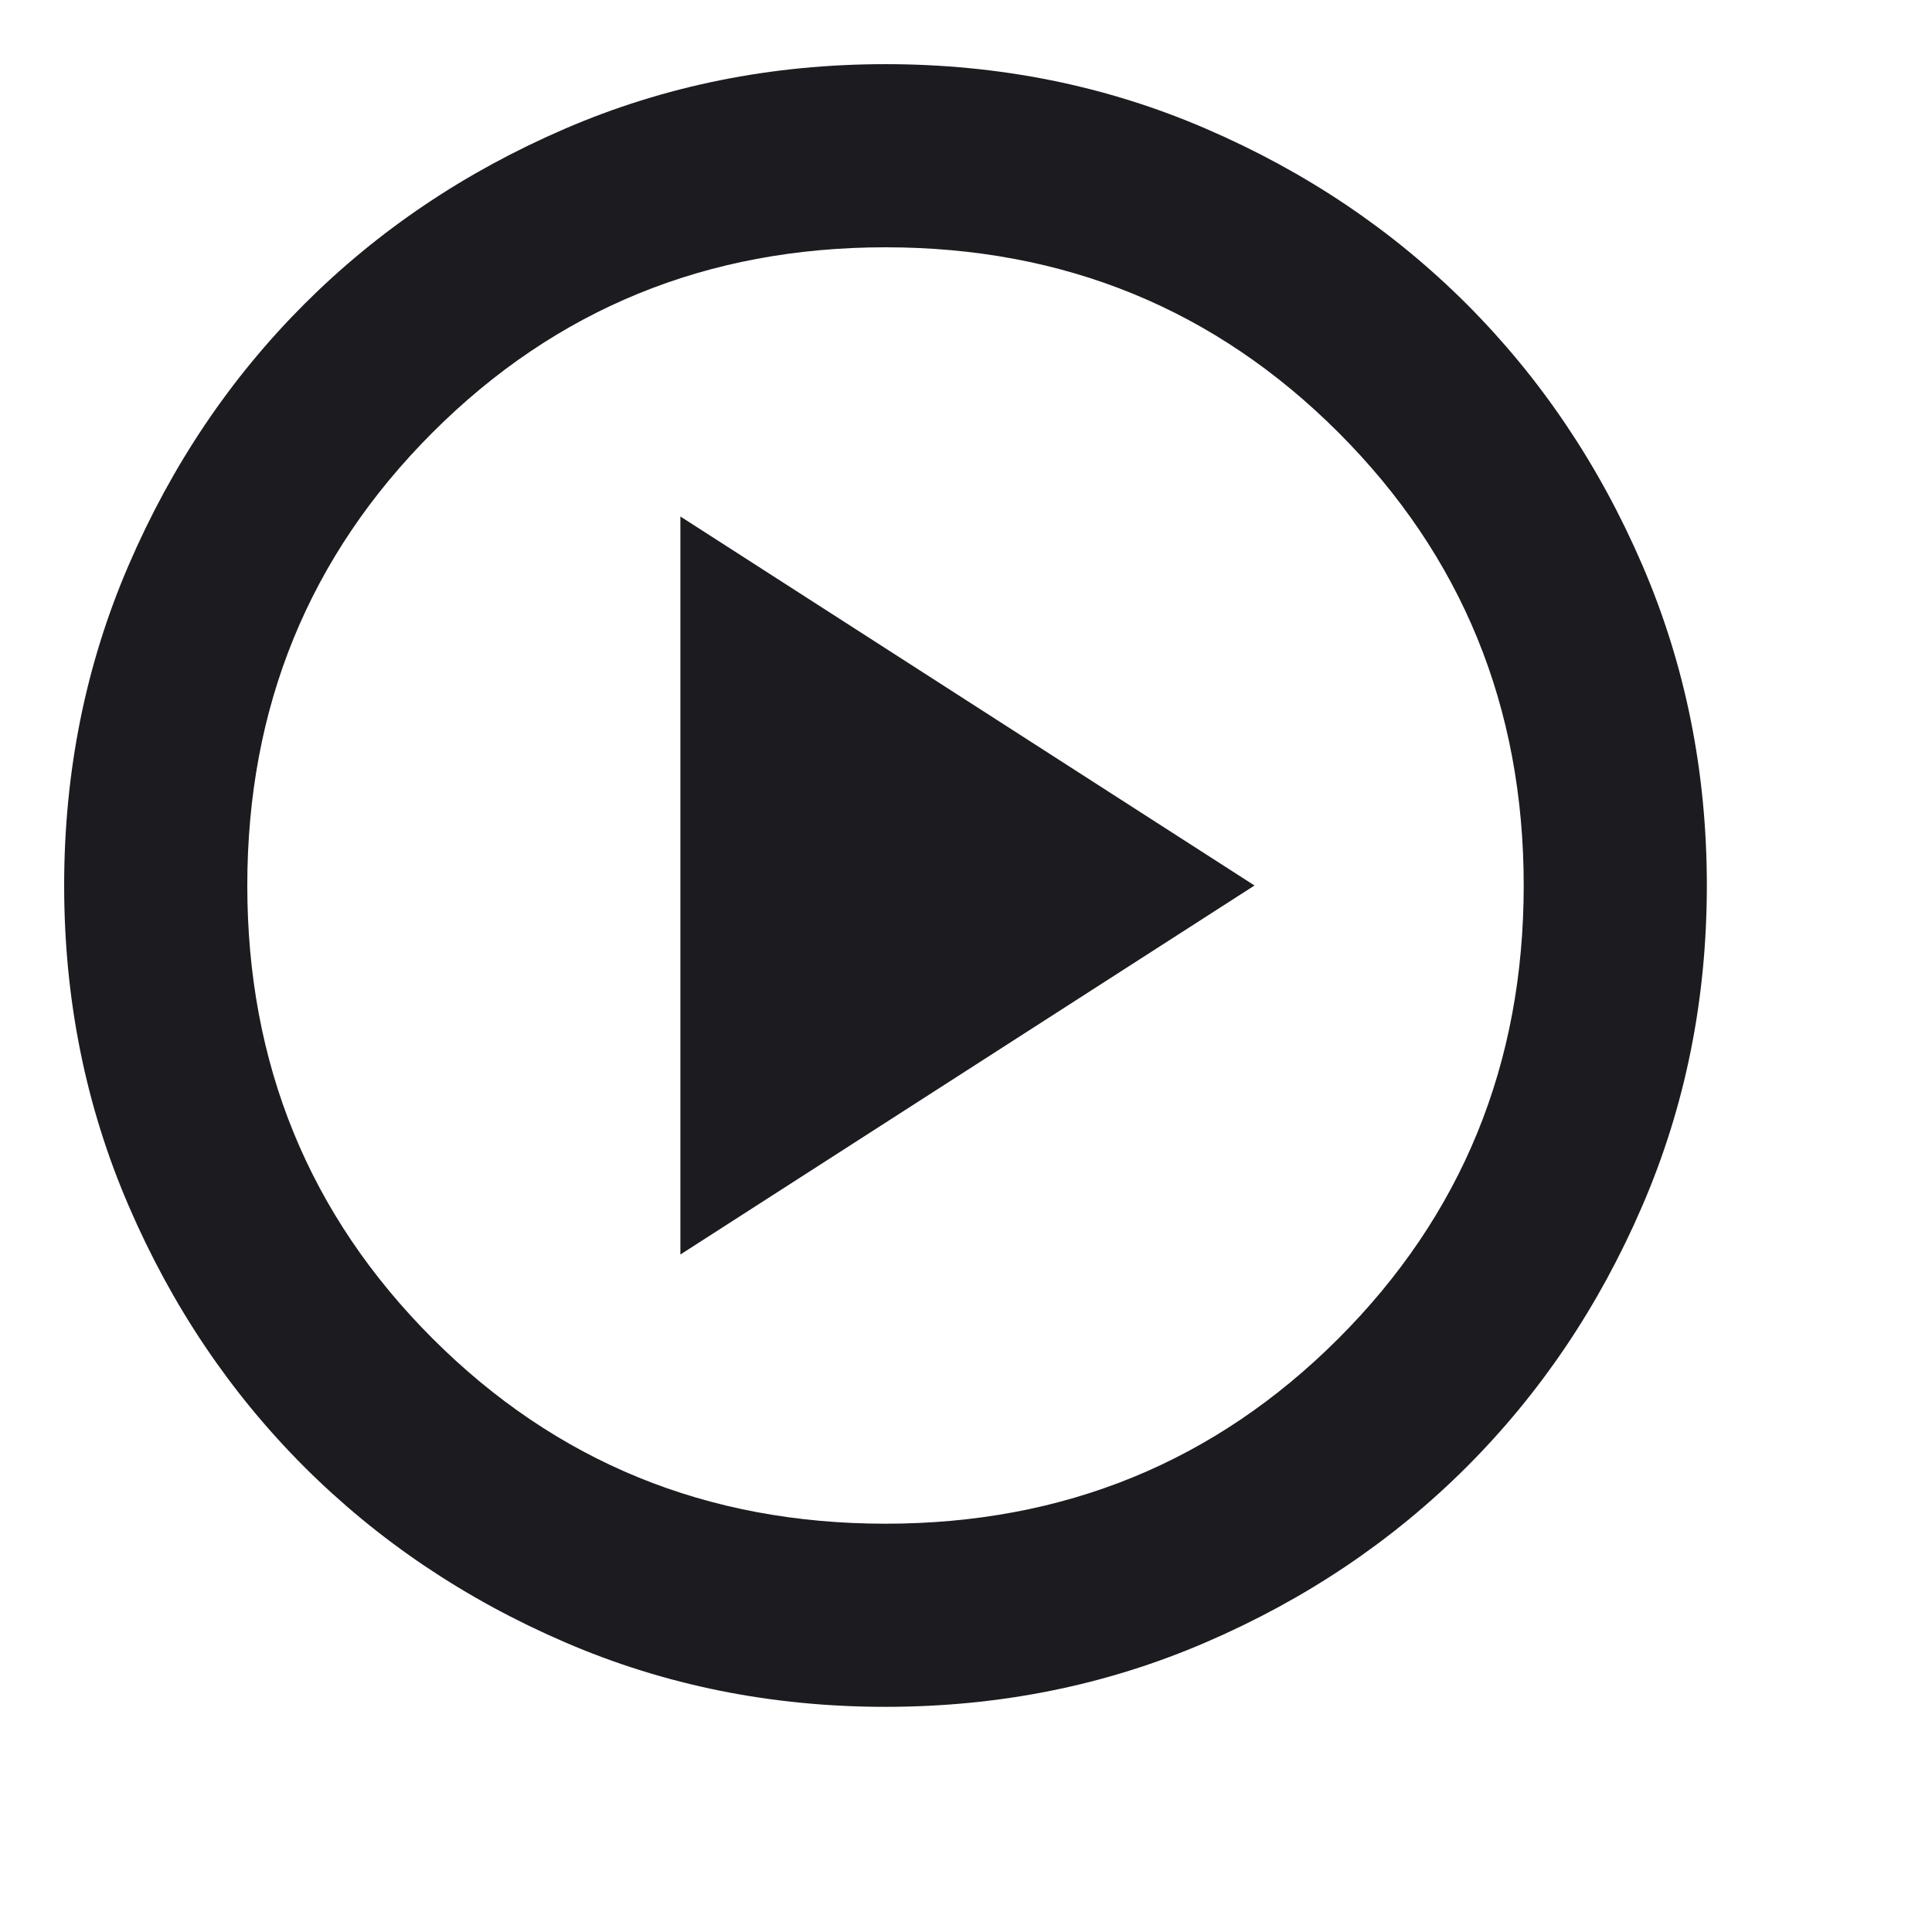
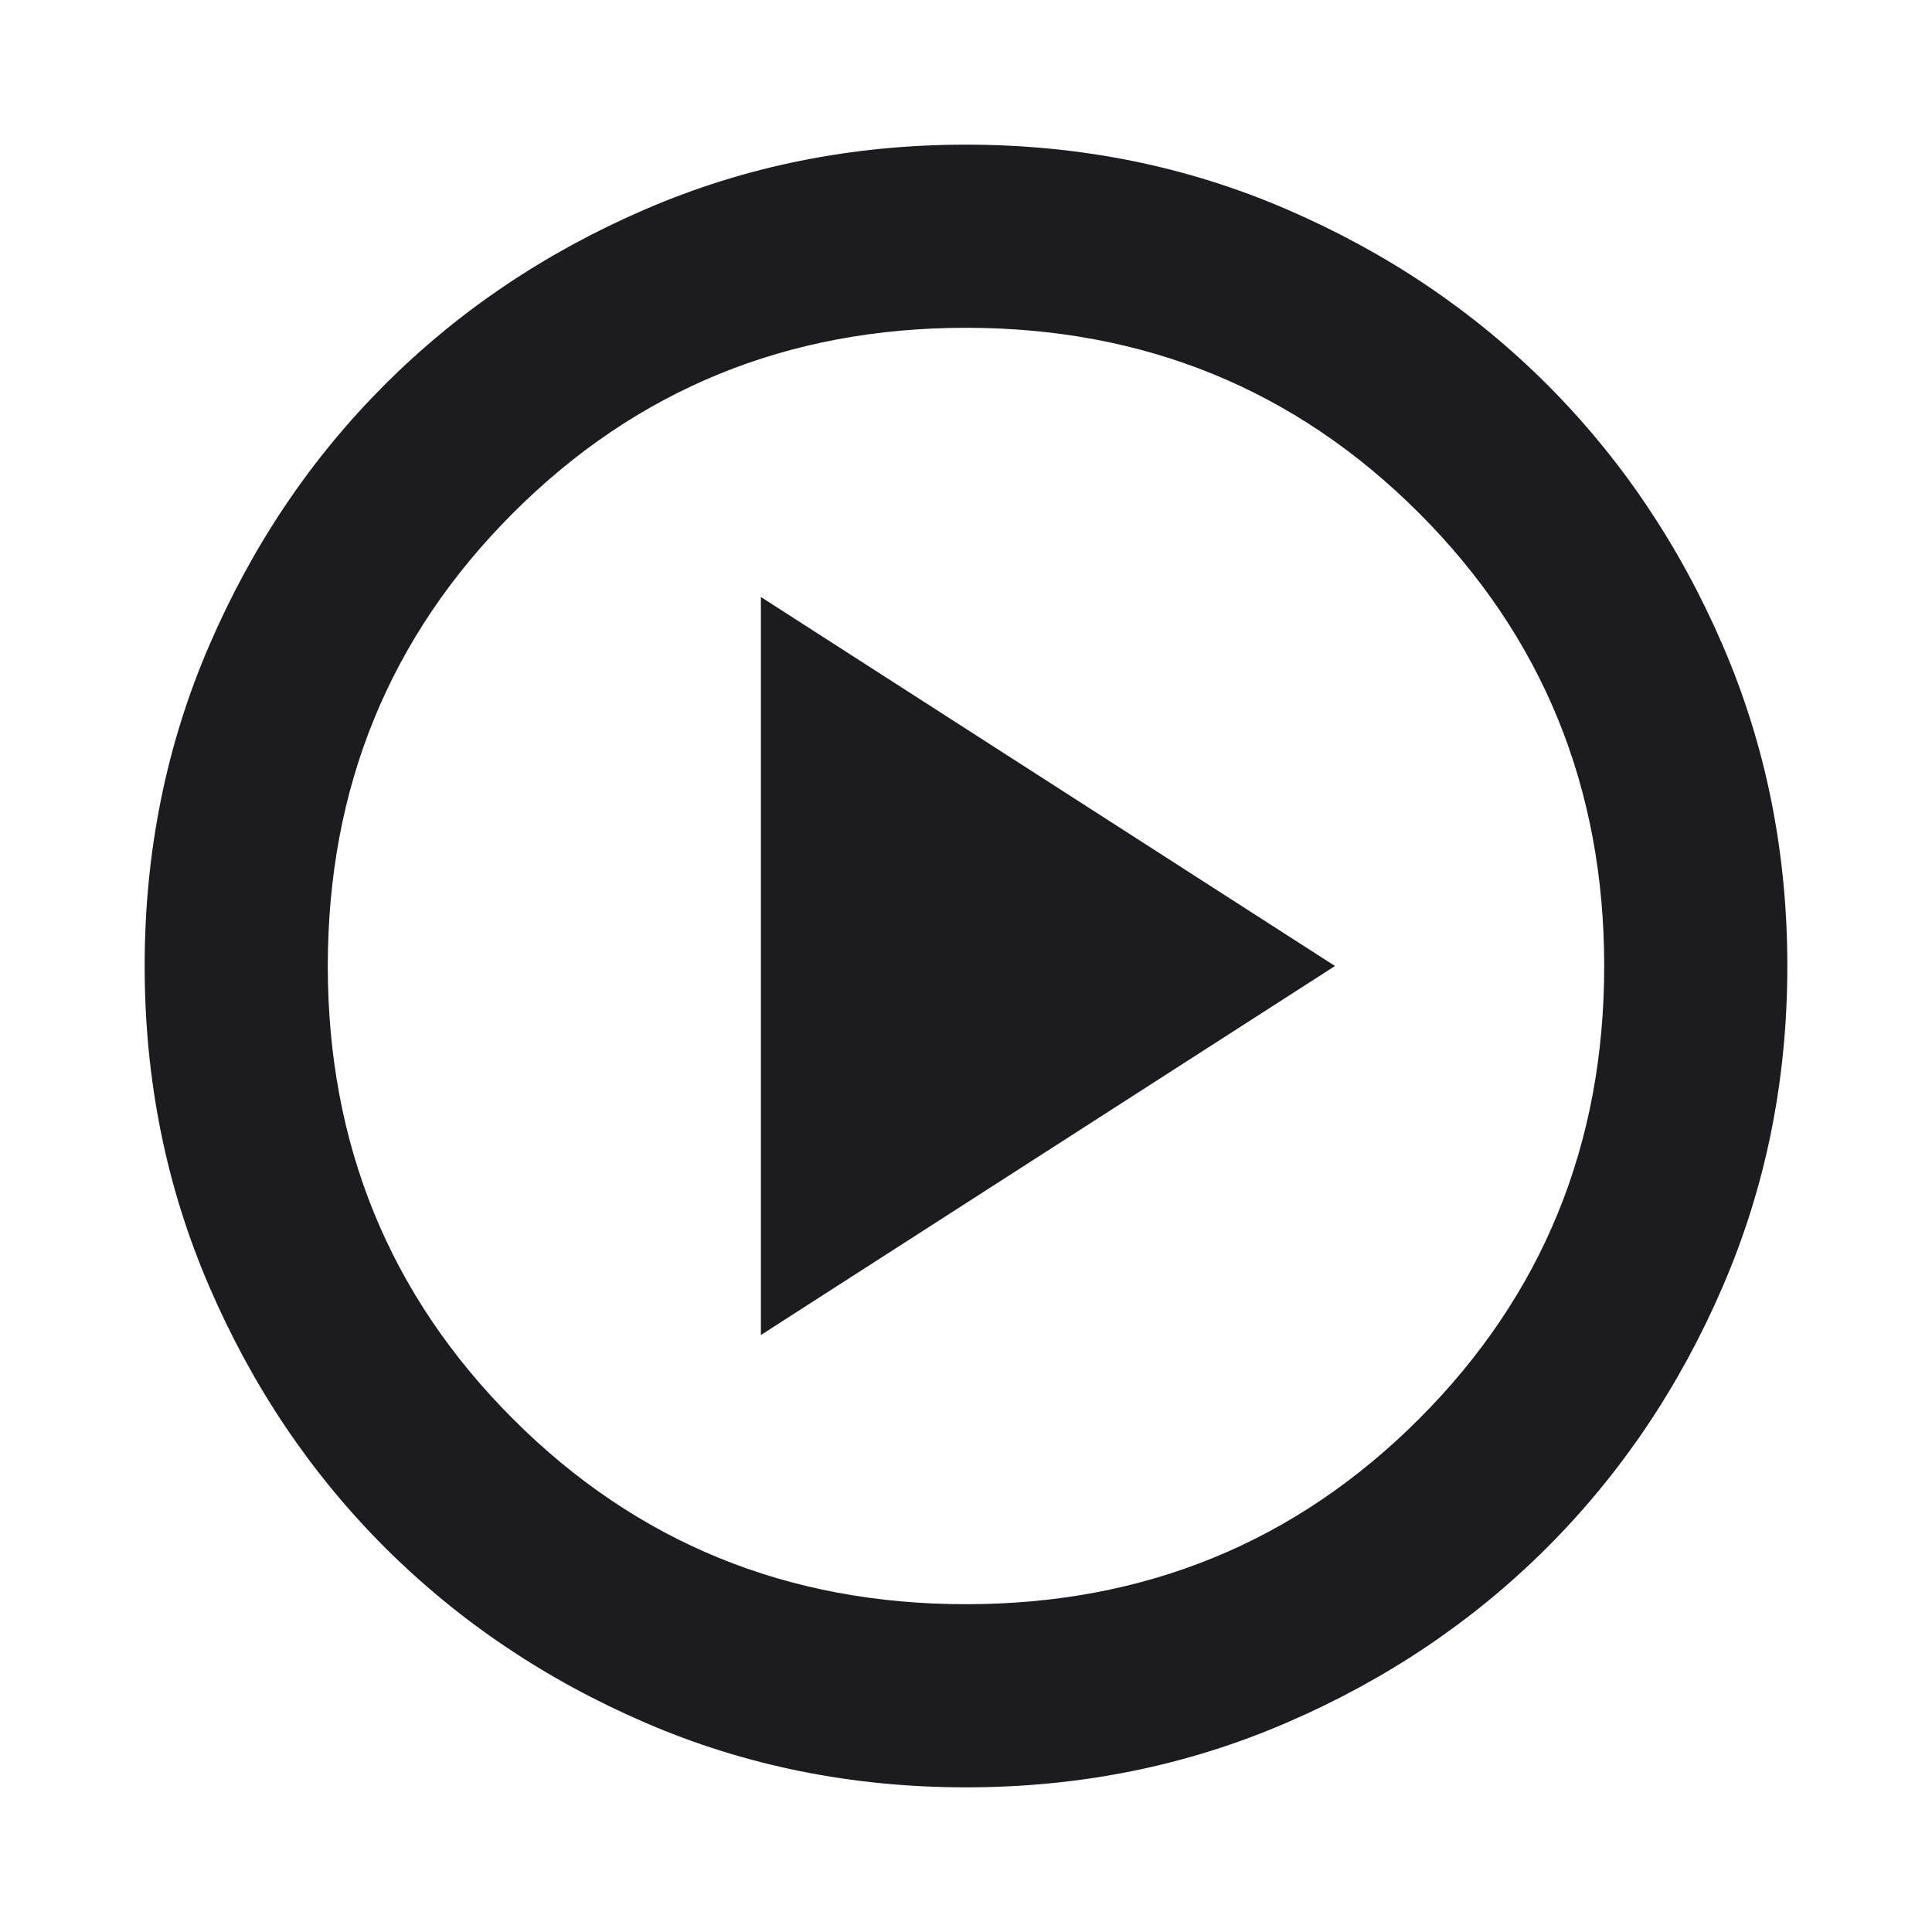
- <svg xmlns="http://www.w3.org/2000/svg" id="Layer_1" data-name="Layer 1" viewBox="0 0 24 24">
-   <defs>
-     <style>
-       .cls-1 {
-       fill: #1C1B1F;
-       }
-     </style>
-   </defs>
-   <path class="cls-1" d="M8.452 15.584L15.584 11L8.452 6.416V15.584ZM11 21.203C9.585 21.203 8.257 20.936 7.016 20.4C5.776 19.865 4.697 19.138 3.779 18.221C2.861 17.303 2.135 16.224 1.6 14.983C1.064 13.743 0.797 12.415 0.797 11C0.797 9.585 1.064 8.257 1.6 7.016C2.135 5.776 2.861 4.697 3.779 3.779C4.697 2.861 5.776 2.135 7.016 1.6C8.257 1.064 9.585 0.797 11 0.797C12.415 0.797 13.743 1.064 14.983 1.6C16.224 2.135 17.303 2.861 18.221 3.779C19.138 4.697 19.865 5.776 20.4 7.016C20.936 8.257 21.203 9.585 21.203 11C21.203 12.415 20.936 13.743 20.4 14.983C19.865 16.224 19.138 17.303 18.221 18.221C17.303 19.138 16.224 19.865 14.983 20.4C13.743 20.936 12.415 21.203 11 21.203ZM11 18.928C13.217 18.928 15.093 18.161 16.627 16.627C18.161 15.093 18.928 13.217 18.928 11C18.928 8.783 18.161 6.907 16.627 5.373C15.093 3.839 13.217 3.072 11 3.072C8.783 3.072 6.907 3.839 5.373 5.373C3.839 6.907 3.072 8.783 3.072 11C3.072 13.217 3.839 15.093 5.373 16.627C6.907 18.161 8.783 18.928 11 18.928Z" />
+ <svg xmlns="http://www.w3.org/2000/svg" width="24" height="24" viewBox="0 0 24 24" fill="none">
+   <mask id="mask0_2819_1657" style="mask-type:alpha" maskUnits="userSpaceOnUse" x="0" y="0" width="24" height="24">
+     <rect width="24" height="24" fill="#D9D9D9" />
+   </mask>
+   <g mask="url(#mask0_2819_1657)">
+     <path d="M9.452 16.584L16.584 12L9.452 7.416V16.584ZM12 22.203C10.585 22.203 9.257 21.936 8.016 21.4C6.776 20.865 5.697 20.138 4.779 19.221C3.861 18.303 3.135 17.224 2.6 15.983C2.064 14.743 1.797 13.415 1.797 12C1.797 10.585 2.064 9.257 2.6 8.016C3.135 6.776 3.861 5.697 4.779 4.779C5.697 3.861 6.776 3.135 8.016 2.6C9.257 2.064 10.585 1.797 12 1.797C13.415 1.797 14.743 2.064 15.983 2.6C17.224 3.135 18.303 3.861 19.221 4.779C20.138 5.697 20.865 6.776 21.4 8.016C21.936 9.257 22.203 10.585 22.203 12C22.203 13.415 21.936 14.743 21.4 15.983C20.865 17.224 20.138 18.303 19.221 19.221C18.303 20.138 17.224 20.865 15.983 21.4C14.743 21.936 13.415 22.203 12 22.203ZM12 19.928C14.217 19.928 16.093 19.161 17.627 17.627C19.161 16.093 19.928 14.217 19.928 12C19.928 9.783 19.161 7.907 17.627 6.373C16.093 4.839 14.217 4.072 12 4.072C9.783 4.072 7.907 4.839 6.373 6.373C4.839 7.907 4.072 9.783 4.072 12C4.072 14.217 4.839 16.093 6.373 17.627C7.907 19.161 9.783 19.928 12 19.928Z" fill="#1C1B1F" />
+   </g>
</svg>
